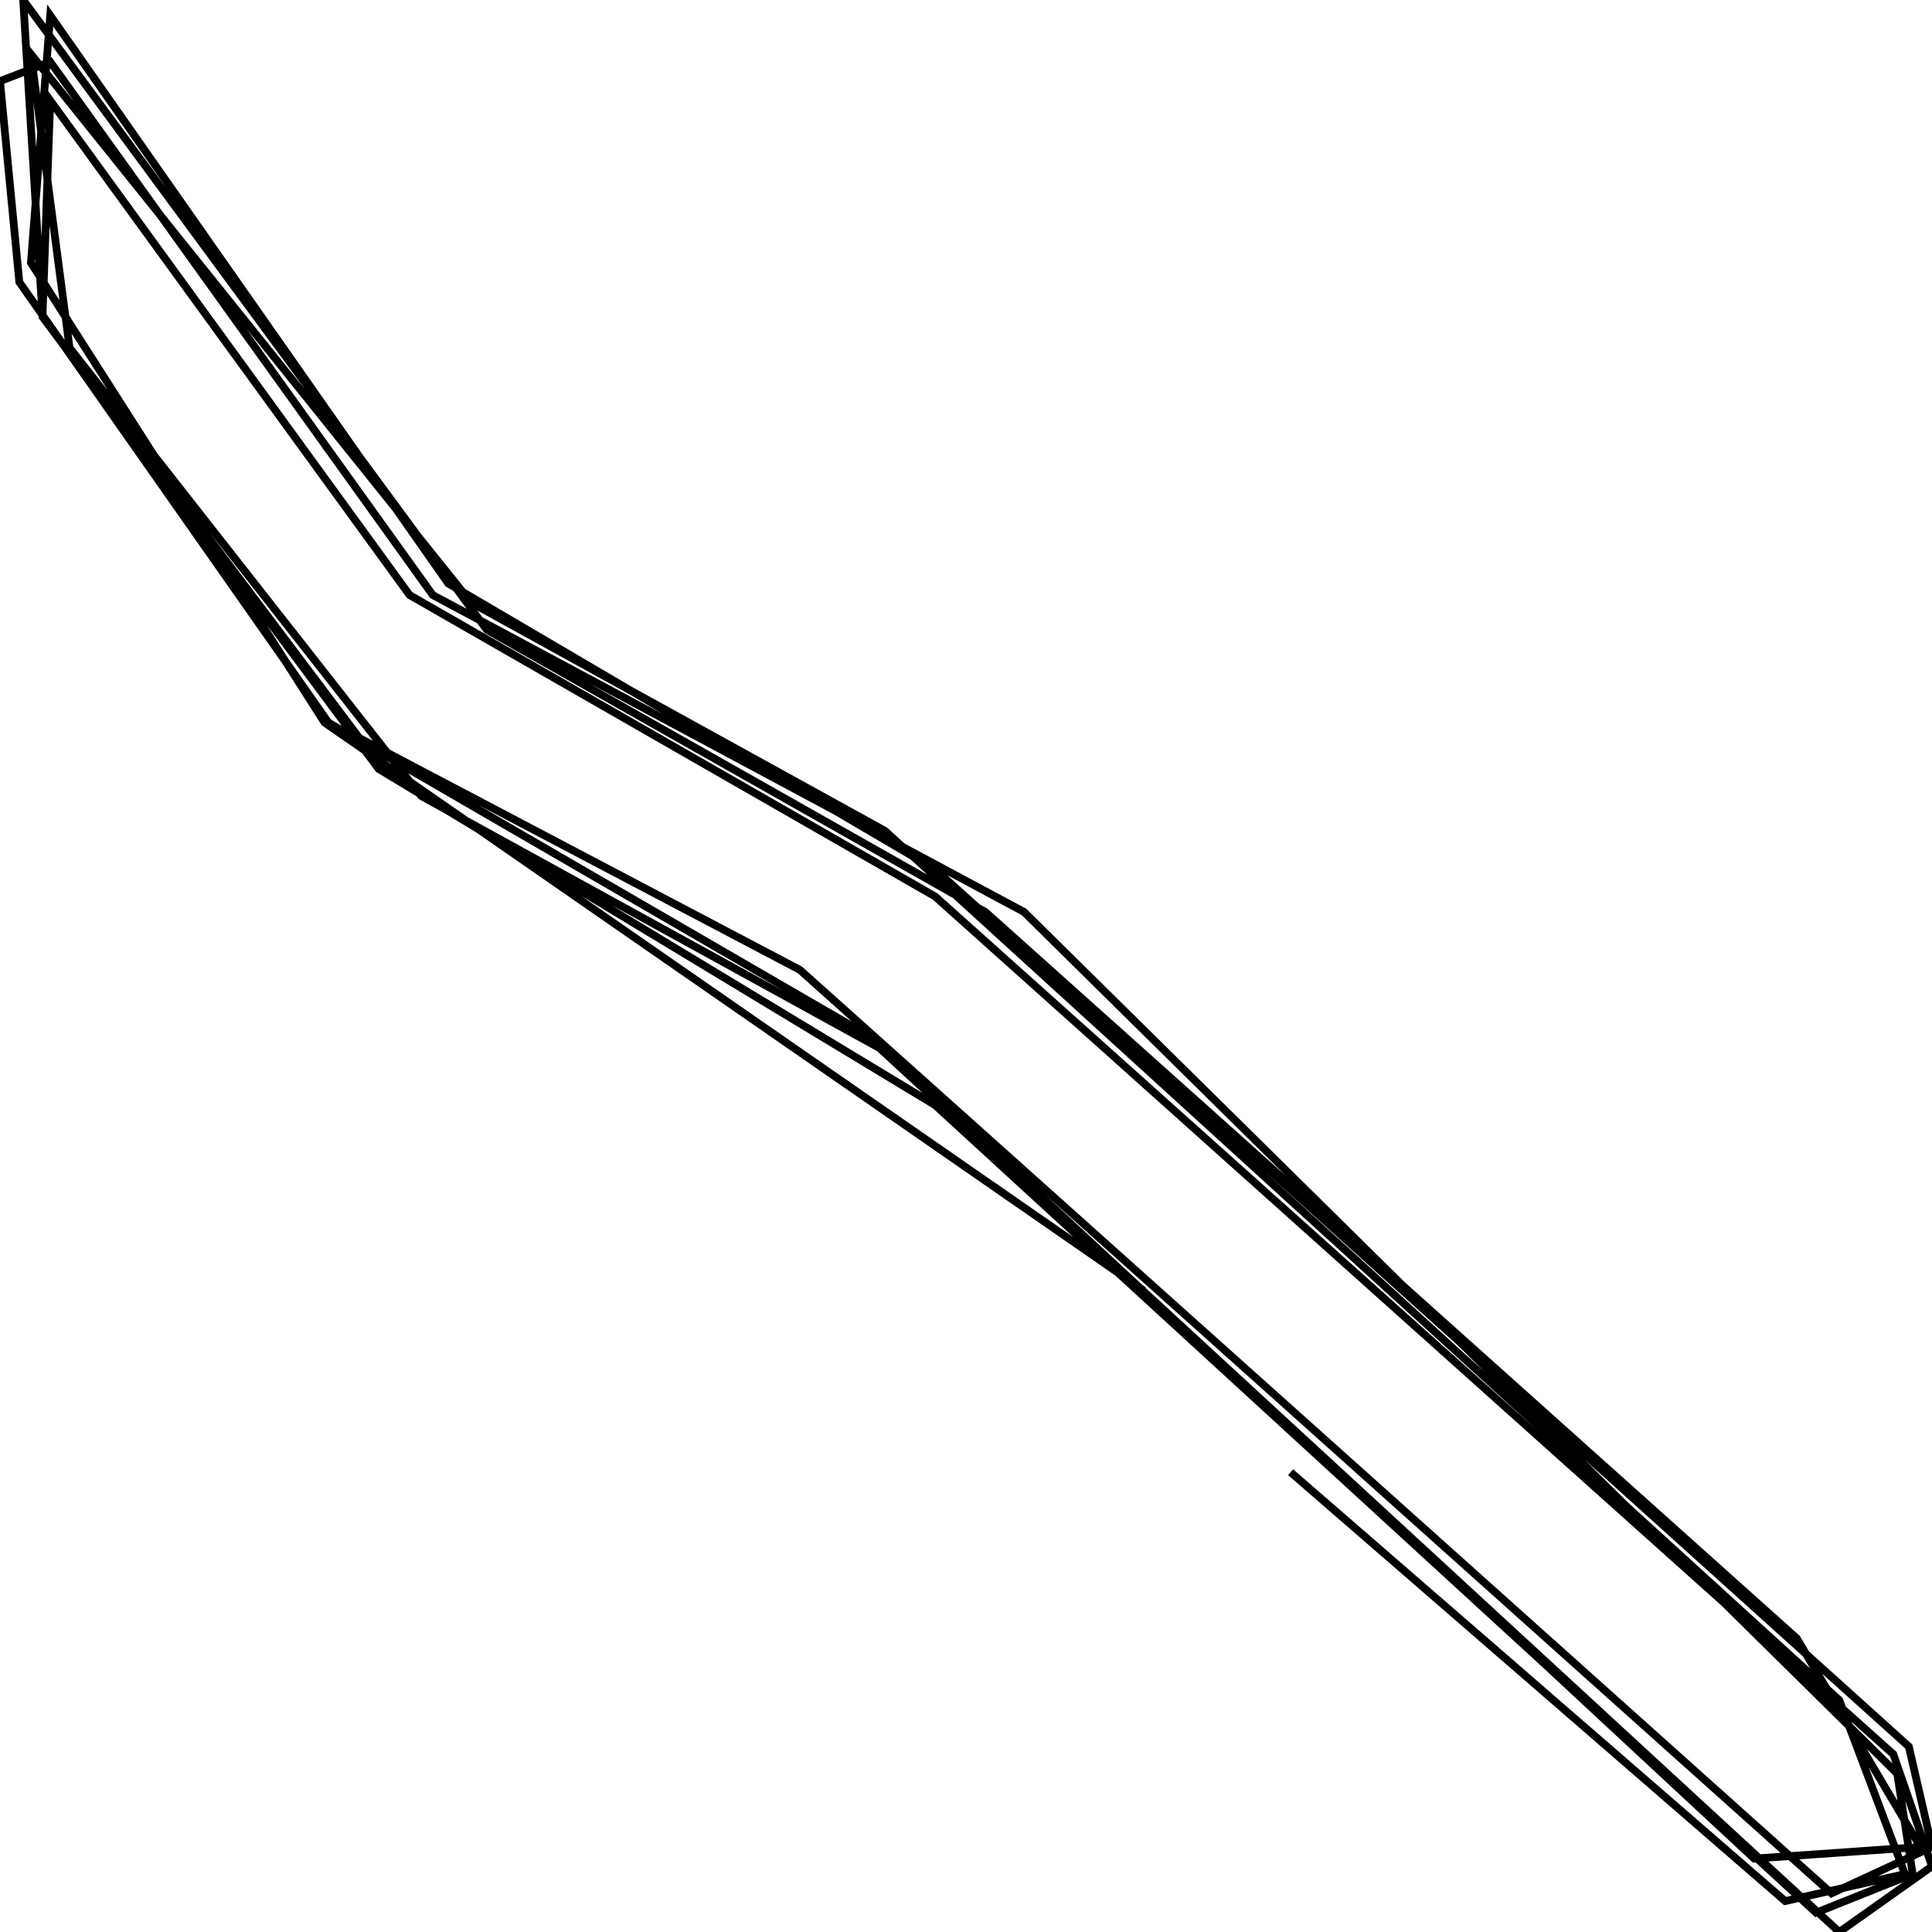
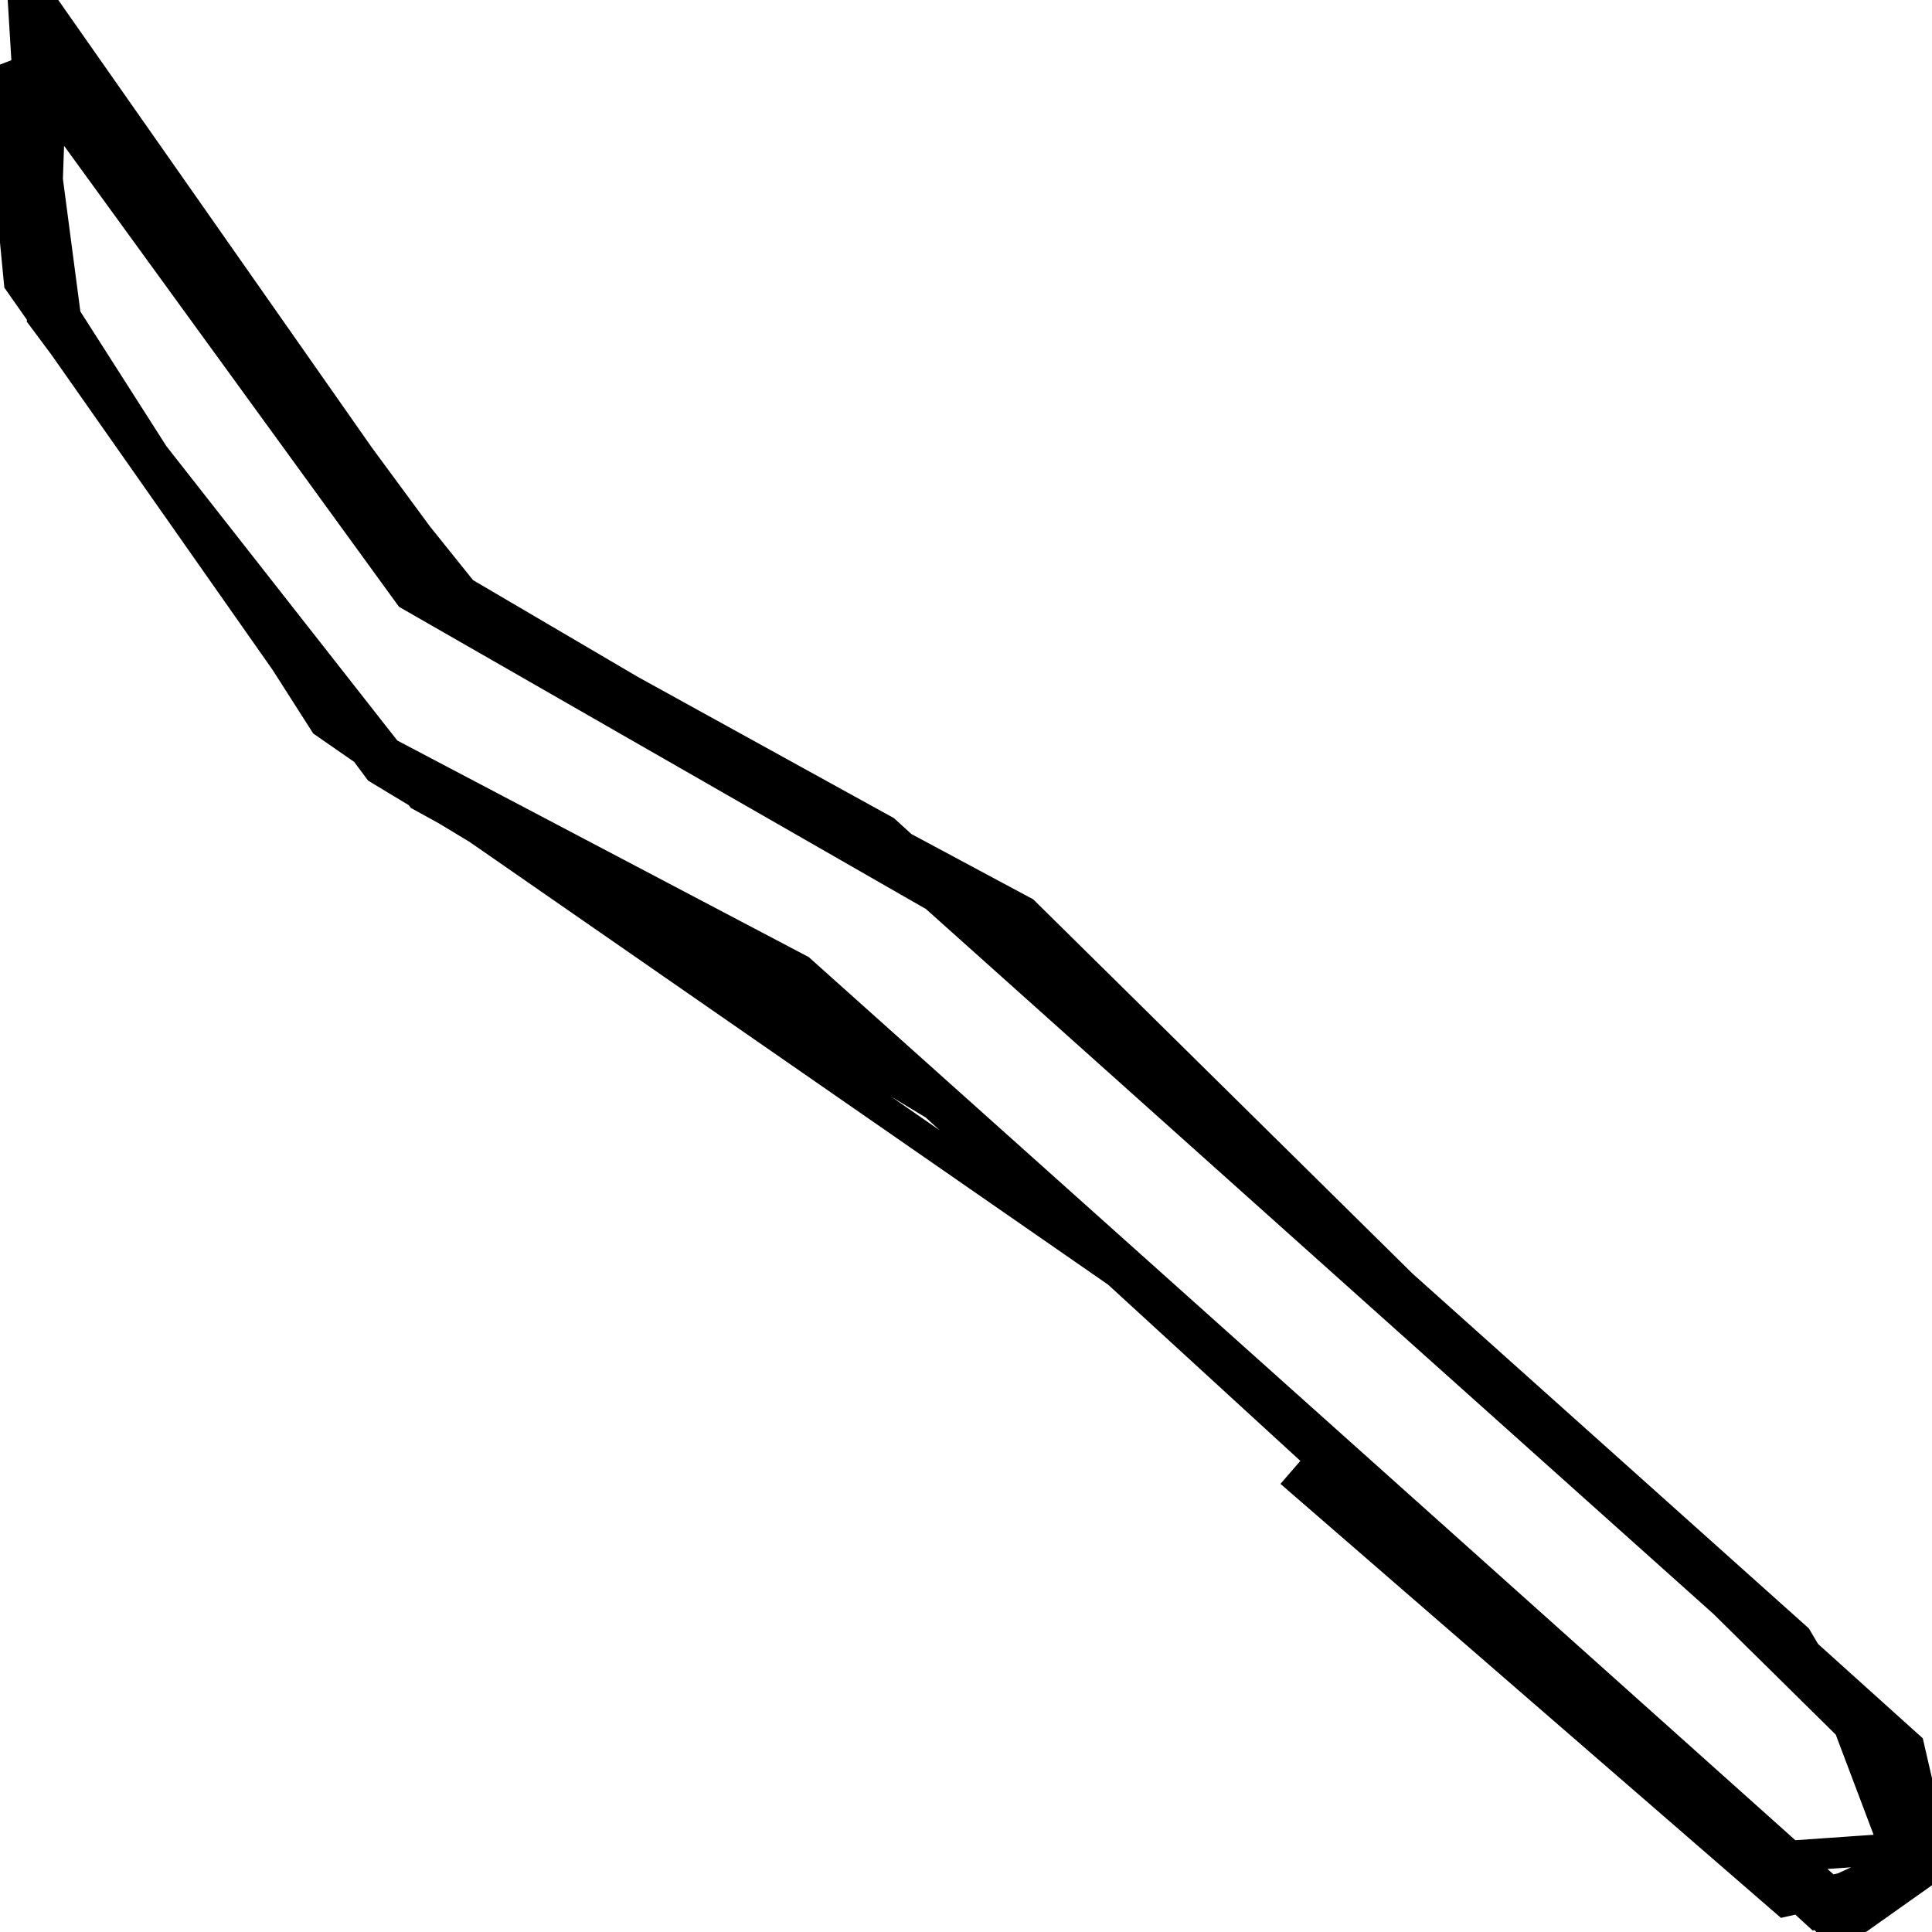
<svg xmlns="http://www.w3.org/2000/svg" viewBox="0 0 500 500">
-   <path d="M334,381l128,111l31,-7l-17,-45l-247,-225l-107,-59l-114,-142l10,76l91,116l120,66l225,209l43,-3l-32,-54l-210,-188l-129,-73l-120,-163l5,82l87,117l144,87l228,209l25,-10l-4,-26l-226,-223l-153,-82l-99,-138l-13,5l5,52l80,114l138,80l253,233l24,-17l-10,-29l-248,-222l-136,-78l-93,-128l-2,56l82,109l114,60l267,239l26,-12l-6,-26l-252,-227l-126,-74l-103,-147l-5,64l76,119l212,147" fill="none" stroke="currentColor" stroke-width="2" />
+   <path d="M334,381l128,111l31,-7l-17,-45l-247,-225l-107,-59l-114,-142l10,76l91,116l120,66l225,209l43,-3l-32,-54l-210,-188l-129,-73l-120,-163l5,82l87,117l144,87l228,209l25,-10l-4,-26l-226,-223l-153,-82l-99,-138l-13,5l5,52l80,114l138,80l253,233l24,-17l-10,-29l-248,-222l-136,-78l-93,-128l-2,56l82,109l114,60l267,239l26,-12l-6,-26l-252,-227l-126,-74l-103,-147l-5,64l76,119l212,147" fill="none" stroke="currentColor" stroke-width="8" />
</svg>
